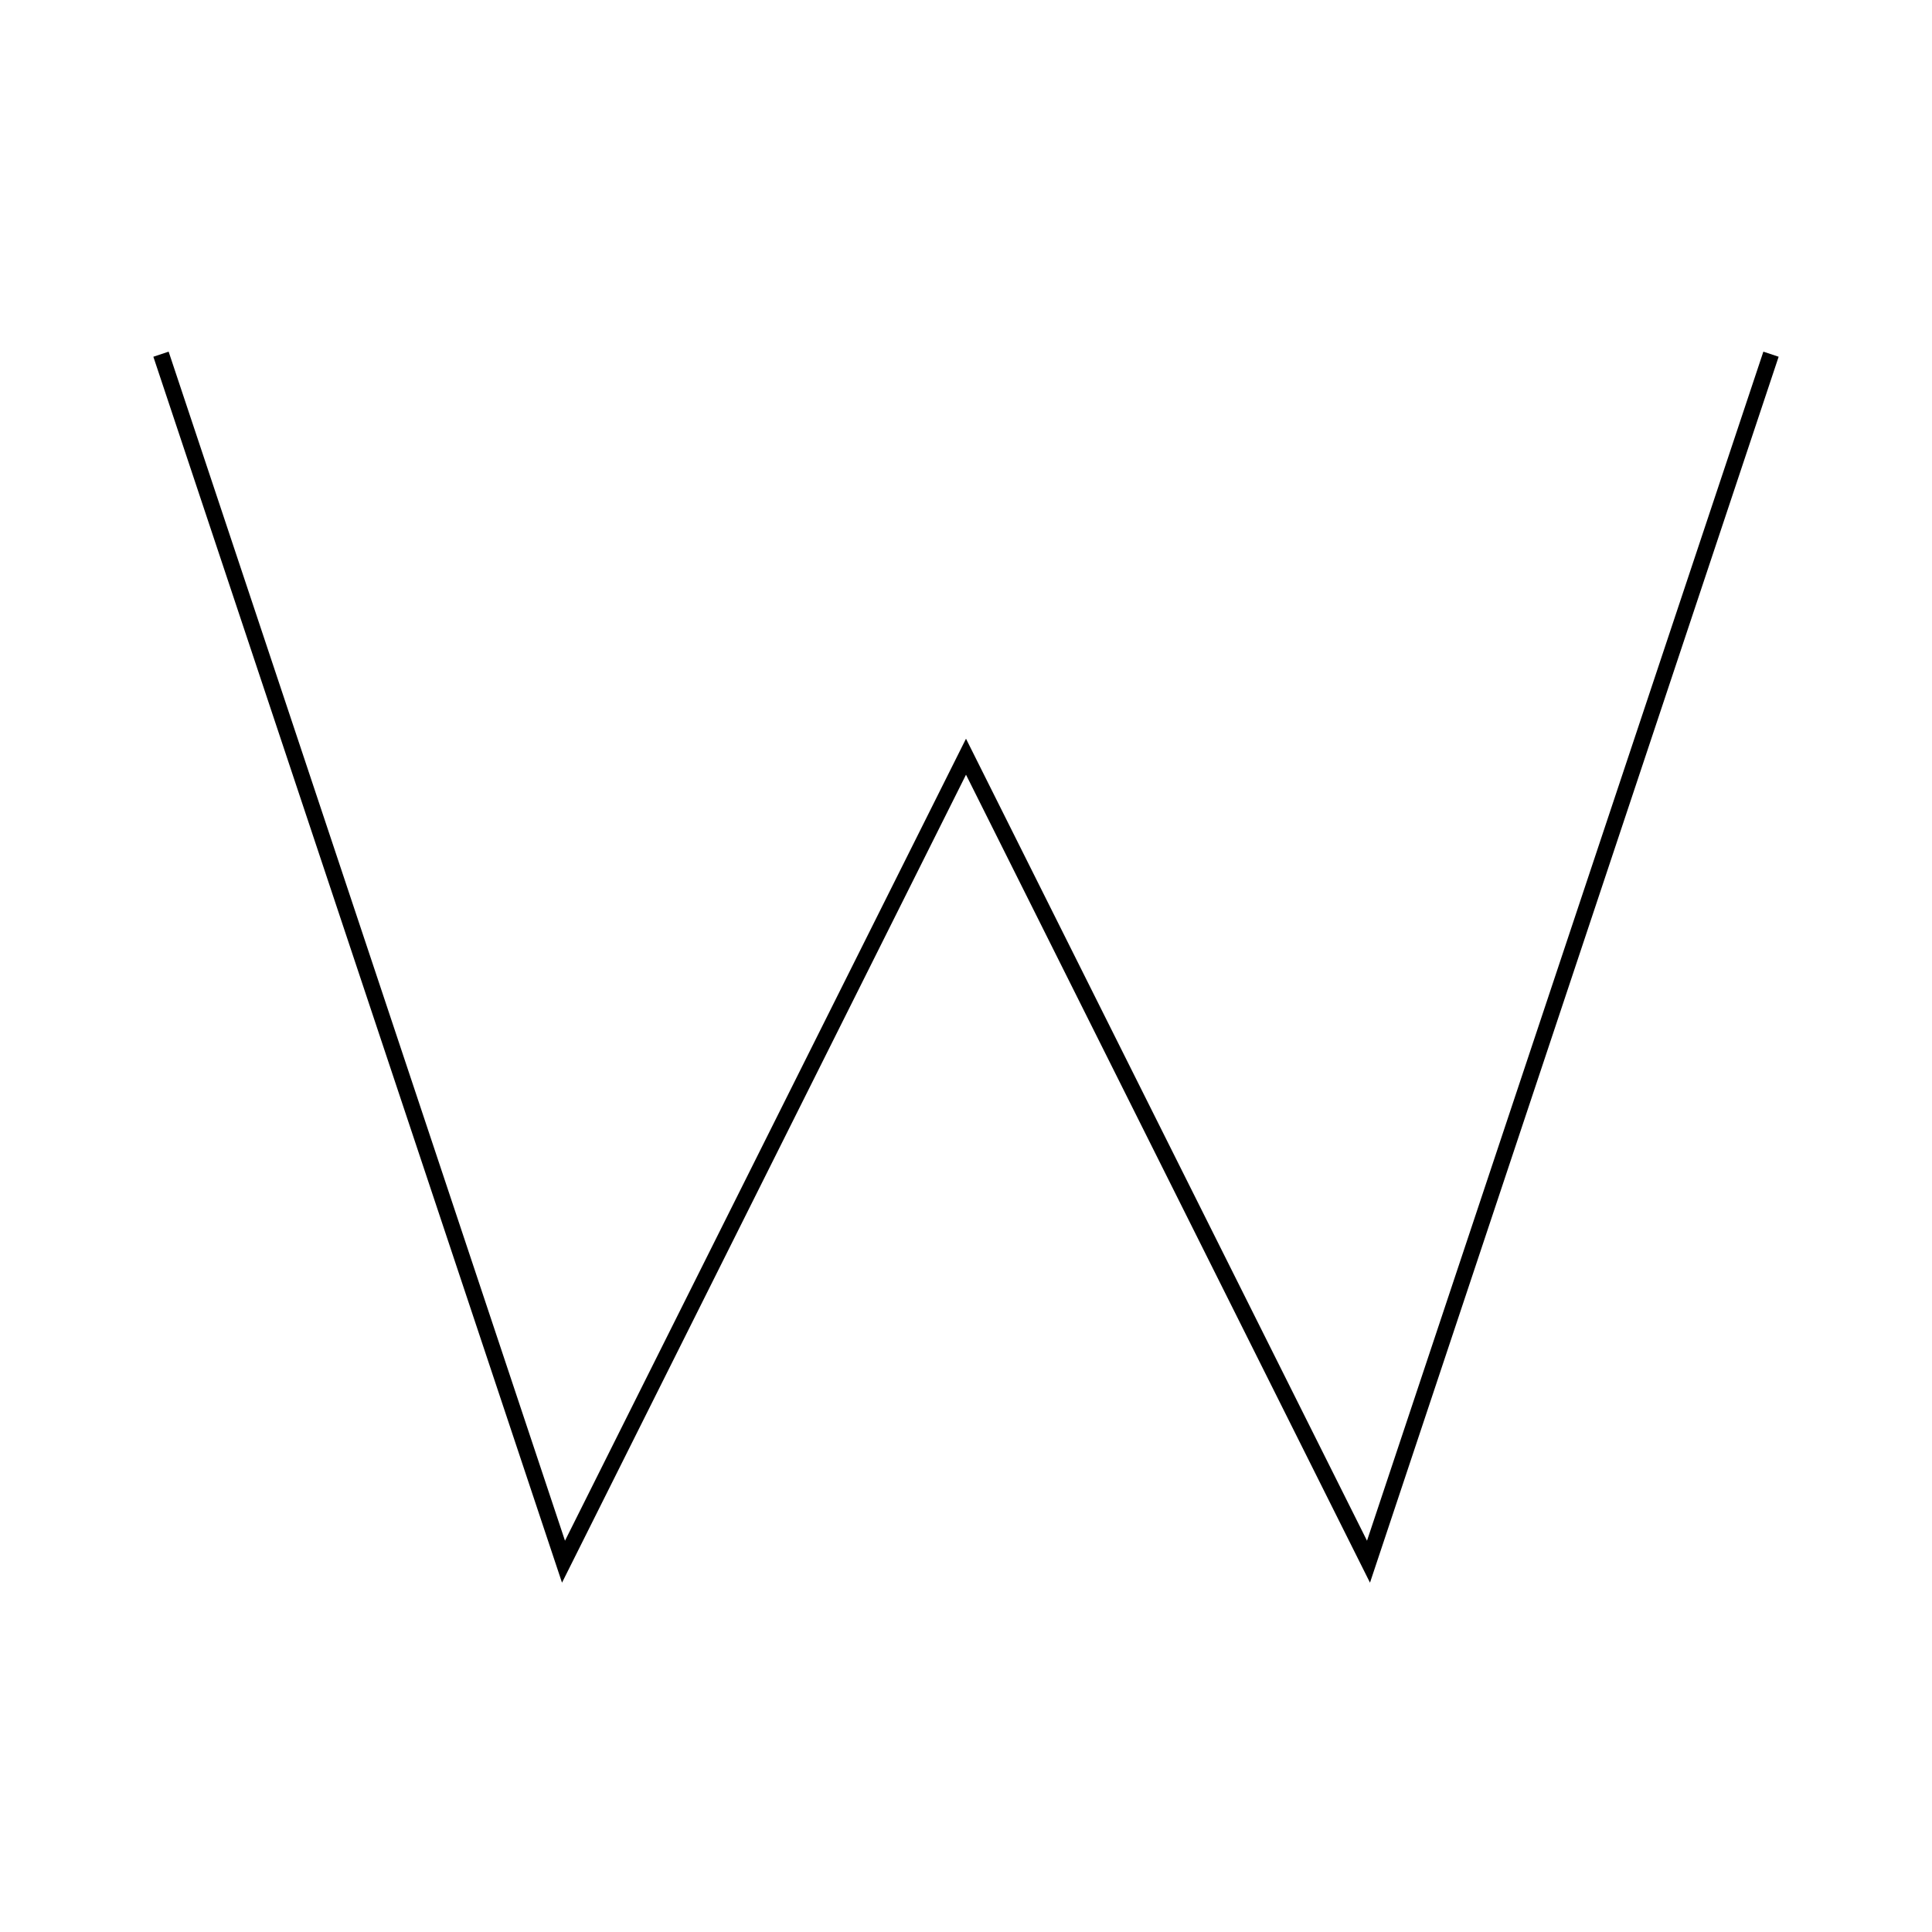
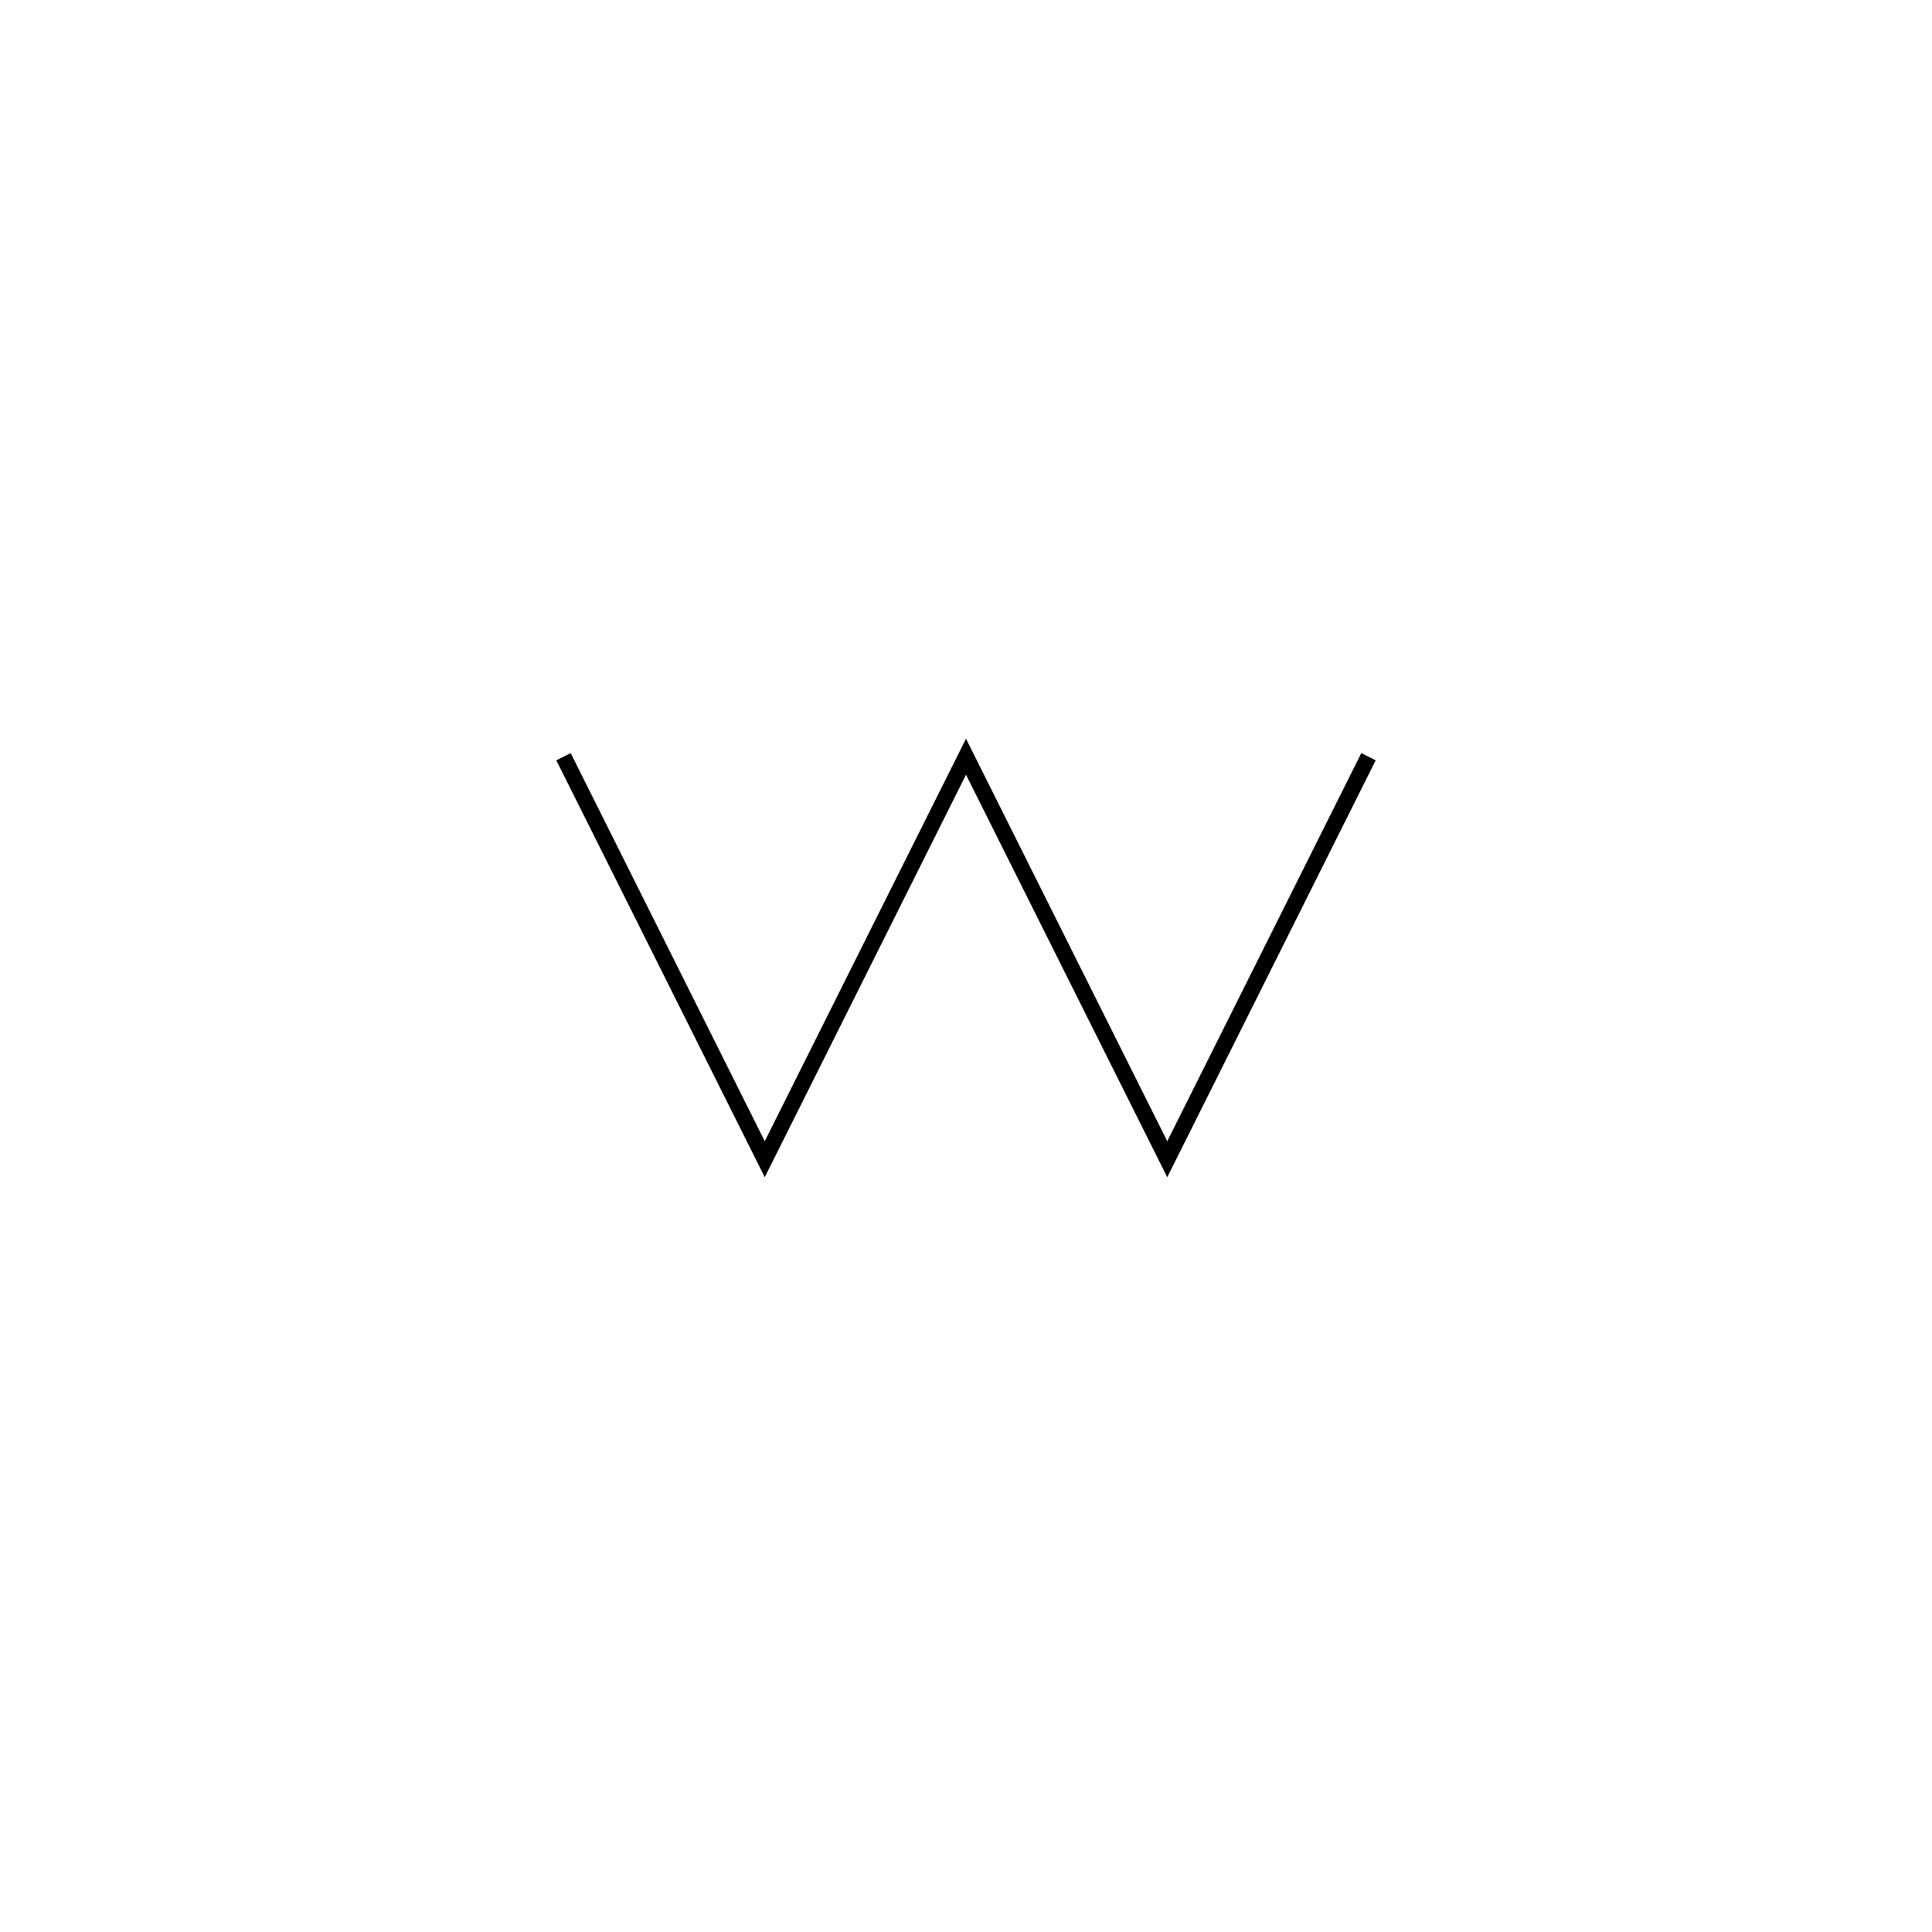
<svg xmlns="http://www.w3.org/2000/svg" width="120" height="120" viewBox="0 0 120 120" fill="none">
  <rect width="120" height="120" fill="white" />
-   <path d="M10 22L35 97L60 47L85 97L110 22" stroke="black" />
+   <path d="M35 47L47.5 72L60 47L72.5 72L85 47" stroke="black" />
</svg>
